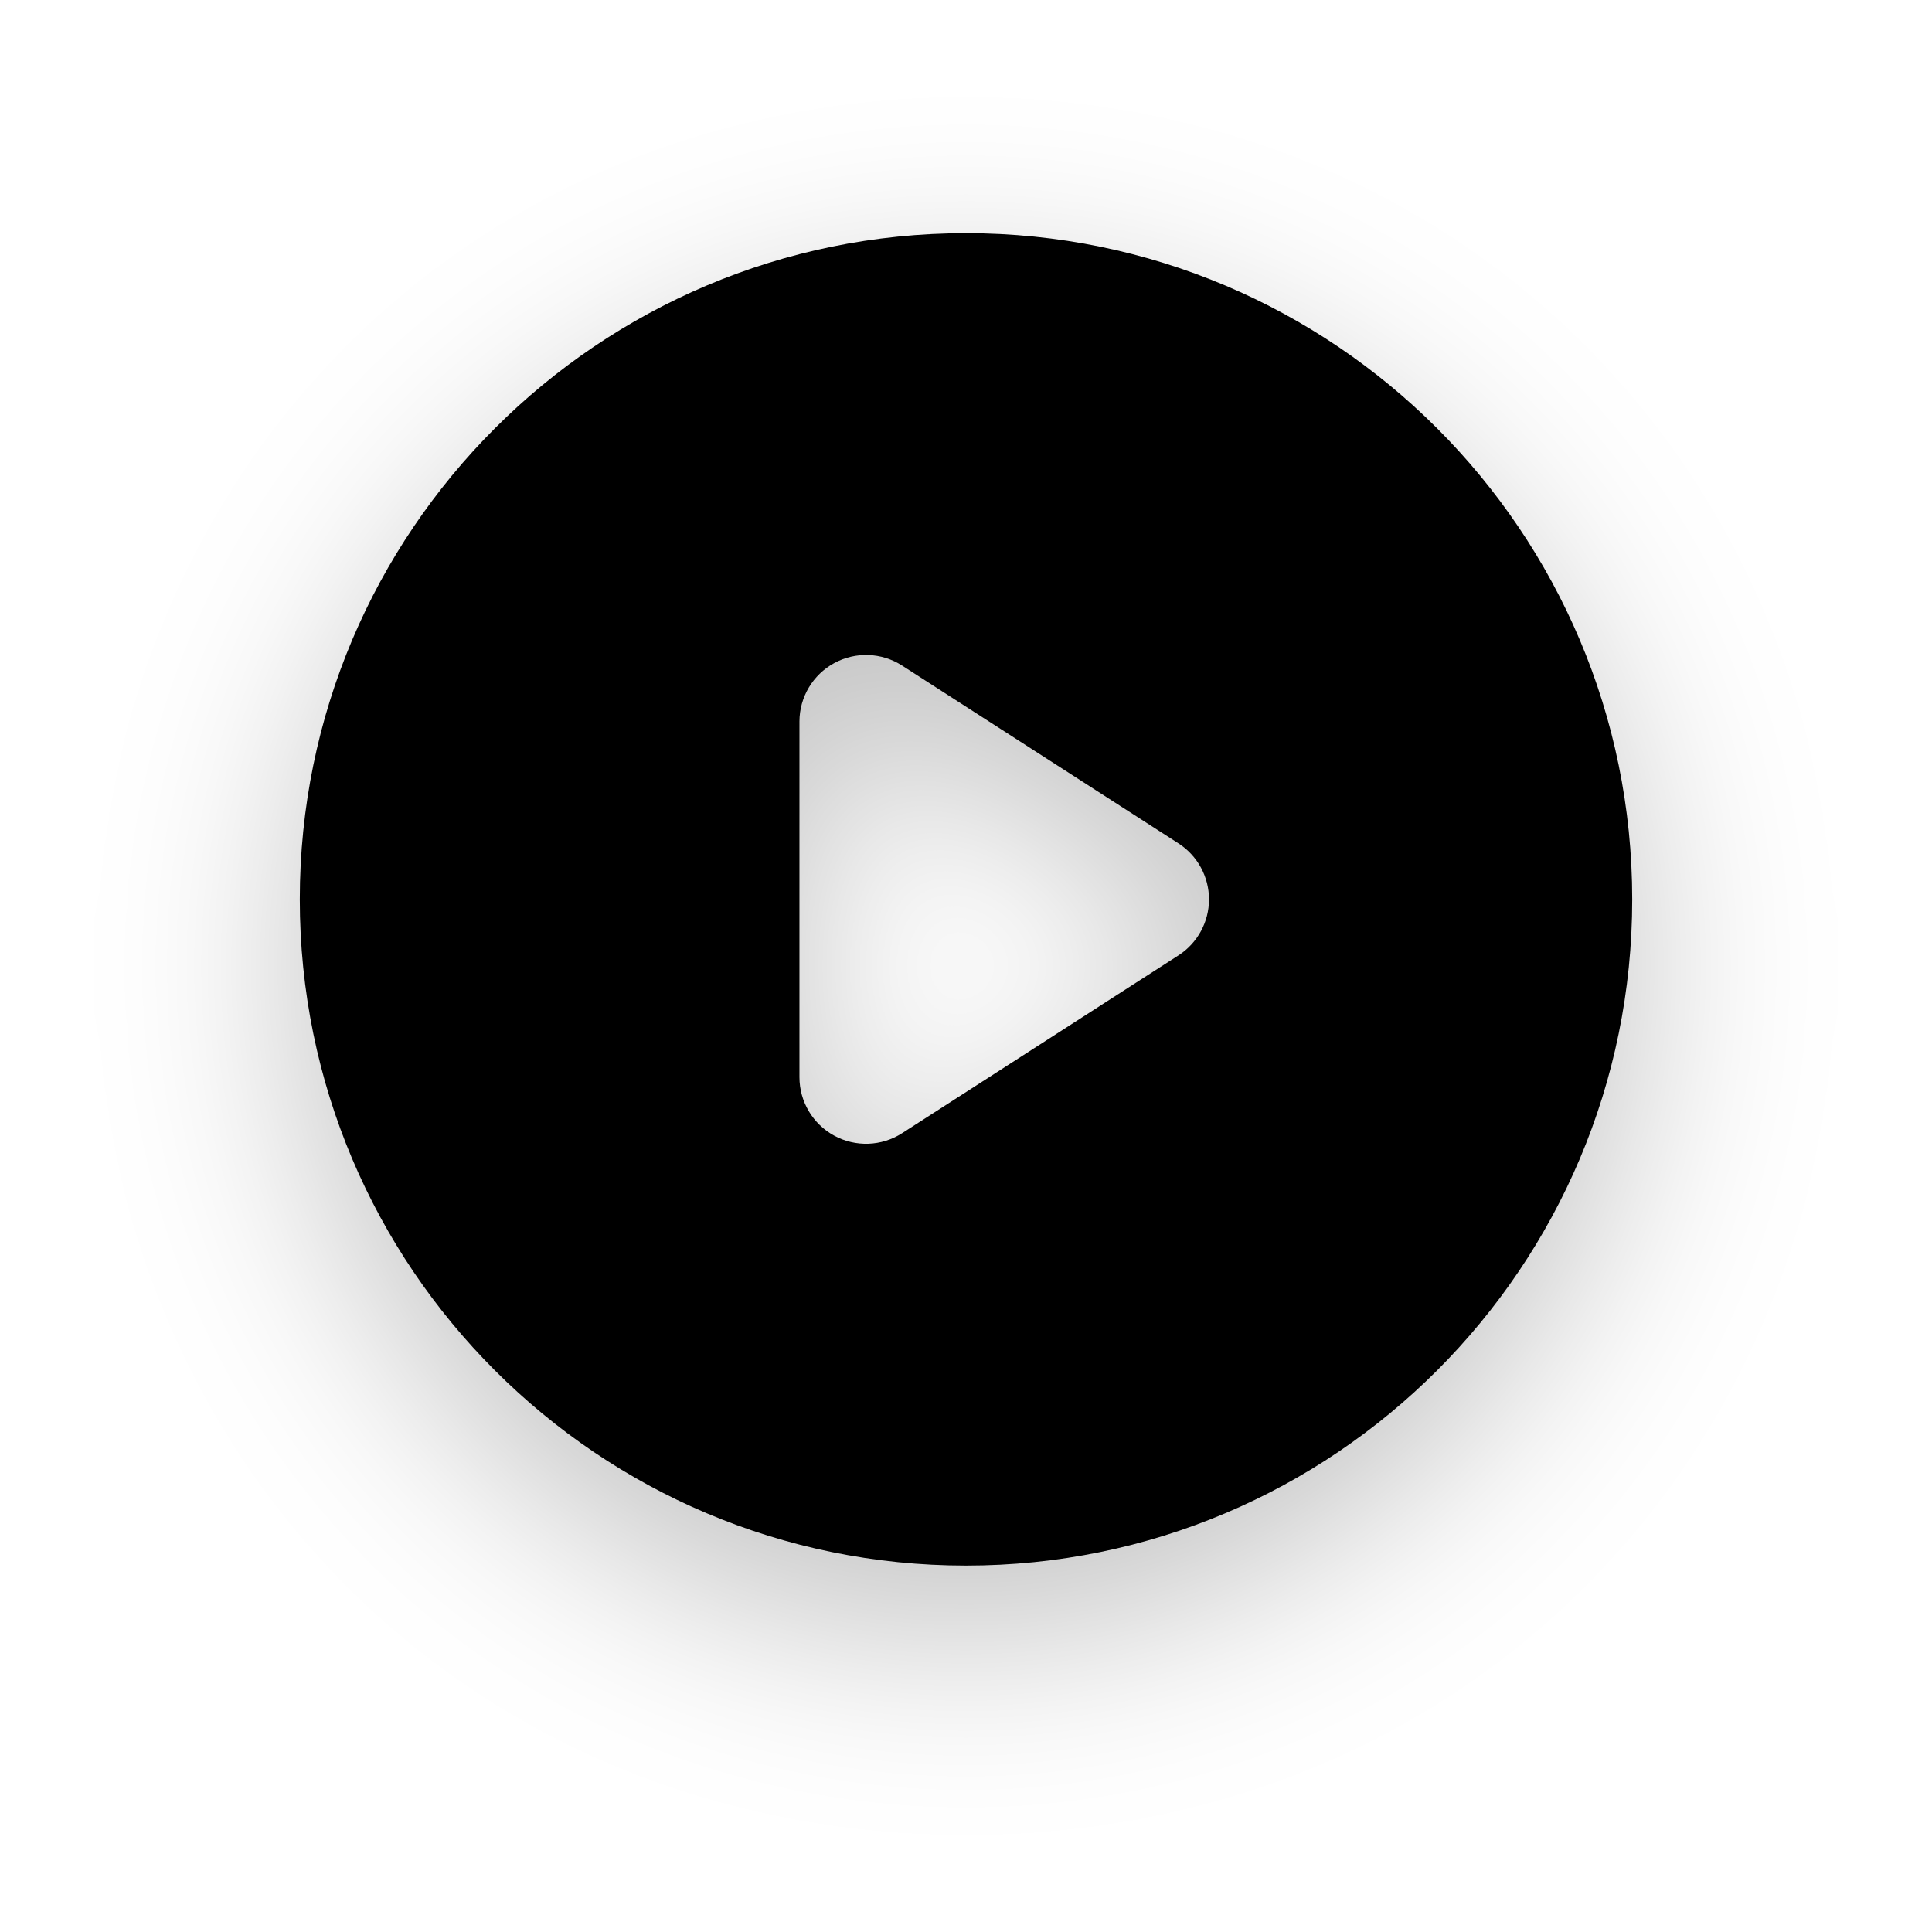
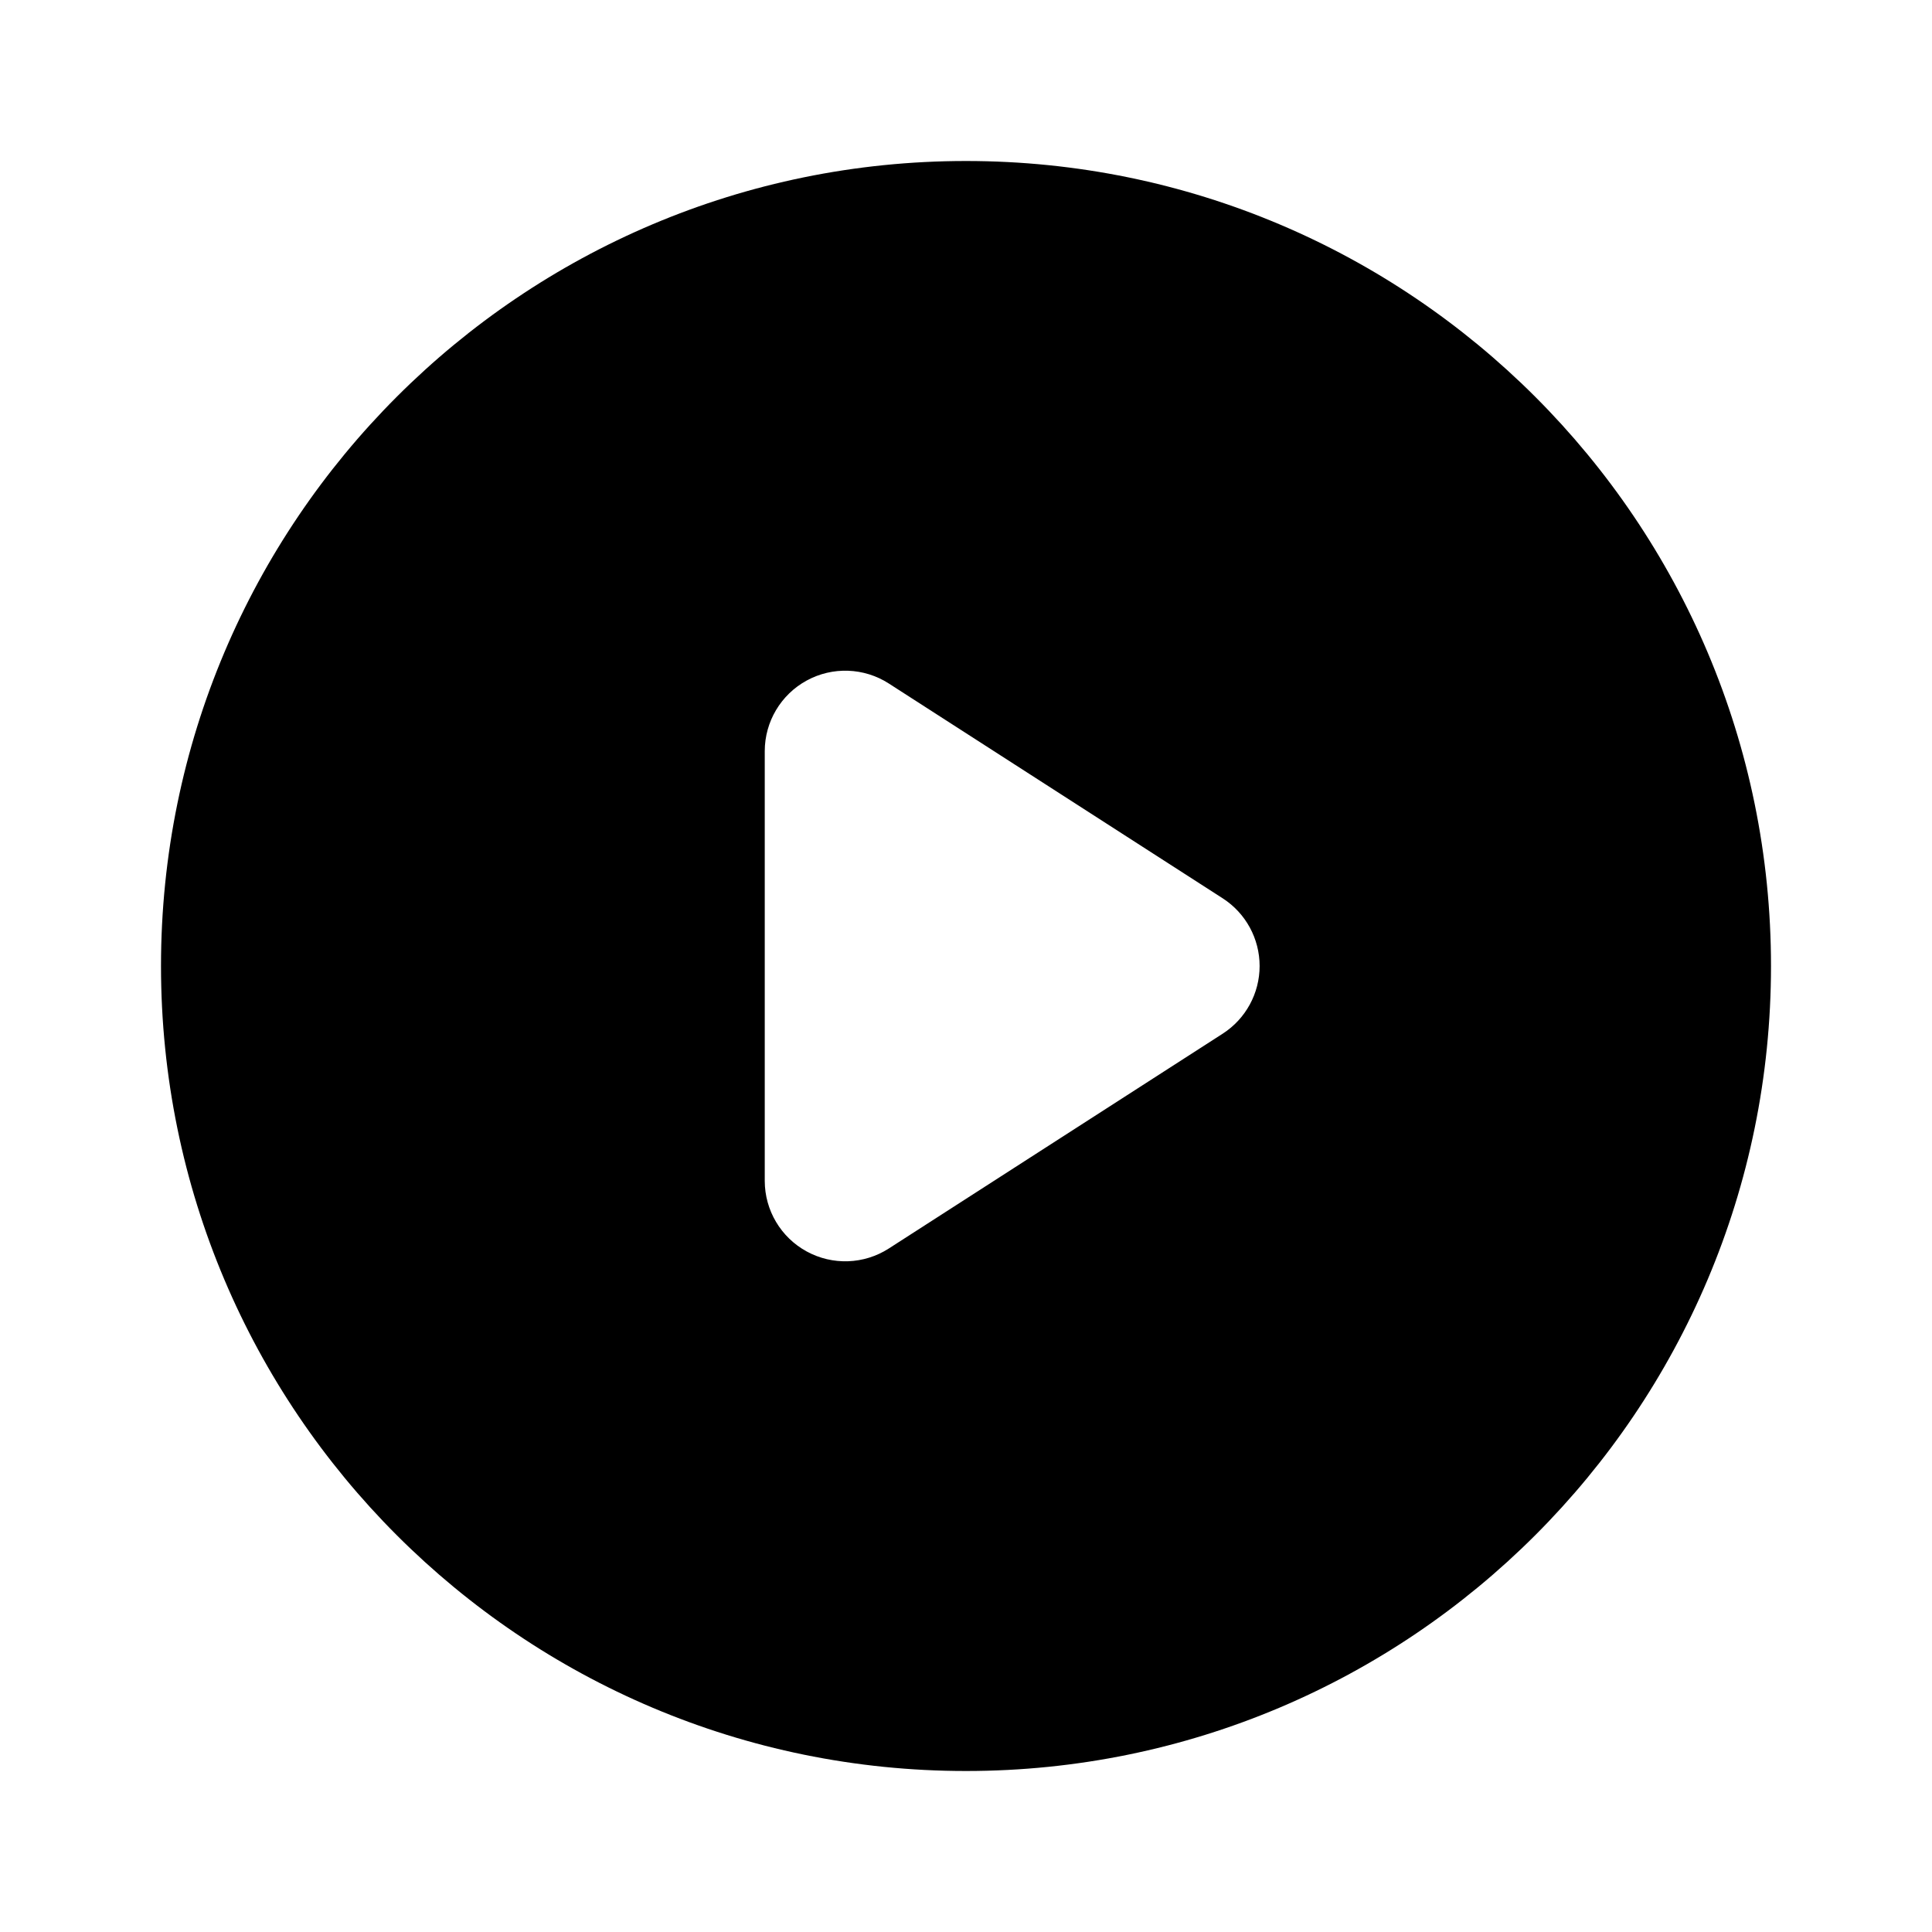
- <svg xmlns="http://www.w3.org/2000/svg" width="29" height="29" viewBox="0 0 29 29">
-   <defs>
-     <filter id="Pfad_374" x="0" y="0" width="29" height="29" filterUnits="userSpaceOnUse">
-       <feOffset dy="1" input="SourceAlpha" />
-       <feGaussianBlur stdDeviation="1.5" result="blur" />
-       <feFlood flood-opacity="0.239" />
-       <feComposite operator="in" in2="blur" />
-       <feComposite in="SourceGraphic" />
-     </filter>
-   </defs>
-   <g id="icon-play-circle-filled" transform="translate(2.5 1.5)">
-     <g id="Gruppe_1665" data-name="Gruppe 1665">
-       <rect id="Rechteck_716" data-name="Rechteck 716" width="24" height="24" fill="none" />
-     </g>
-     <g id="Gruppe_1666" data-name="Gruppe 1666">
-       <g transform="matrix(1, 0, 0, 1, -2.5, -1.5)" filter="url(#Pfad_374)">
-         <path id="Pfad_374-2" data-name="Pfad 374" d="M12,2A10,10,0,1,0,22,12,10,10,0,0,0,12,2ZM9.5,14.67V9.33a1,1,0,0,1,1.54-.84l4.15,2.67a1,1,0,0,1,0,1.68l-4.15,2.67A1,1,0,0,1,9.5,14.67Z" transform="translate(2.5 1.5)" />
-       </g>
-     </g>
+ <svg xmlns="http://www.w3.org/2000/svg" id="icon-play-circle-filled" width="24" height="24" viewBox="0 0 24 24">
+   <g id="Gruppe_1665" data-name="Gruppe 1665">
+     <rect id="Rechteck_716" data-name="Rechteck 716" width="24" height="24" fill="none" />
+   </g>
+   <g id="Gruppe_1666" data-name="Gruppe 1666">
+     <path id="Pfad_374" data-name="Pfad 374" d="M12,2A10,10,0,1,0,22,12,10,10,0,0,0,12,2ZM9.5,14.67V9.33a1,1,0,0,1,1.54-.84l4.15,2.67a1,1,0,0,1,0,1.68l-4.15,2.67A1,1,0,0,1,9.5,14.67Z" />
  </g>
</svg>
